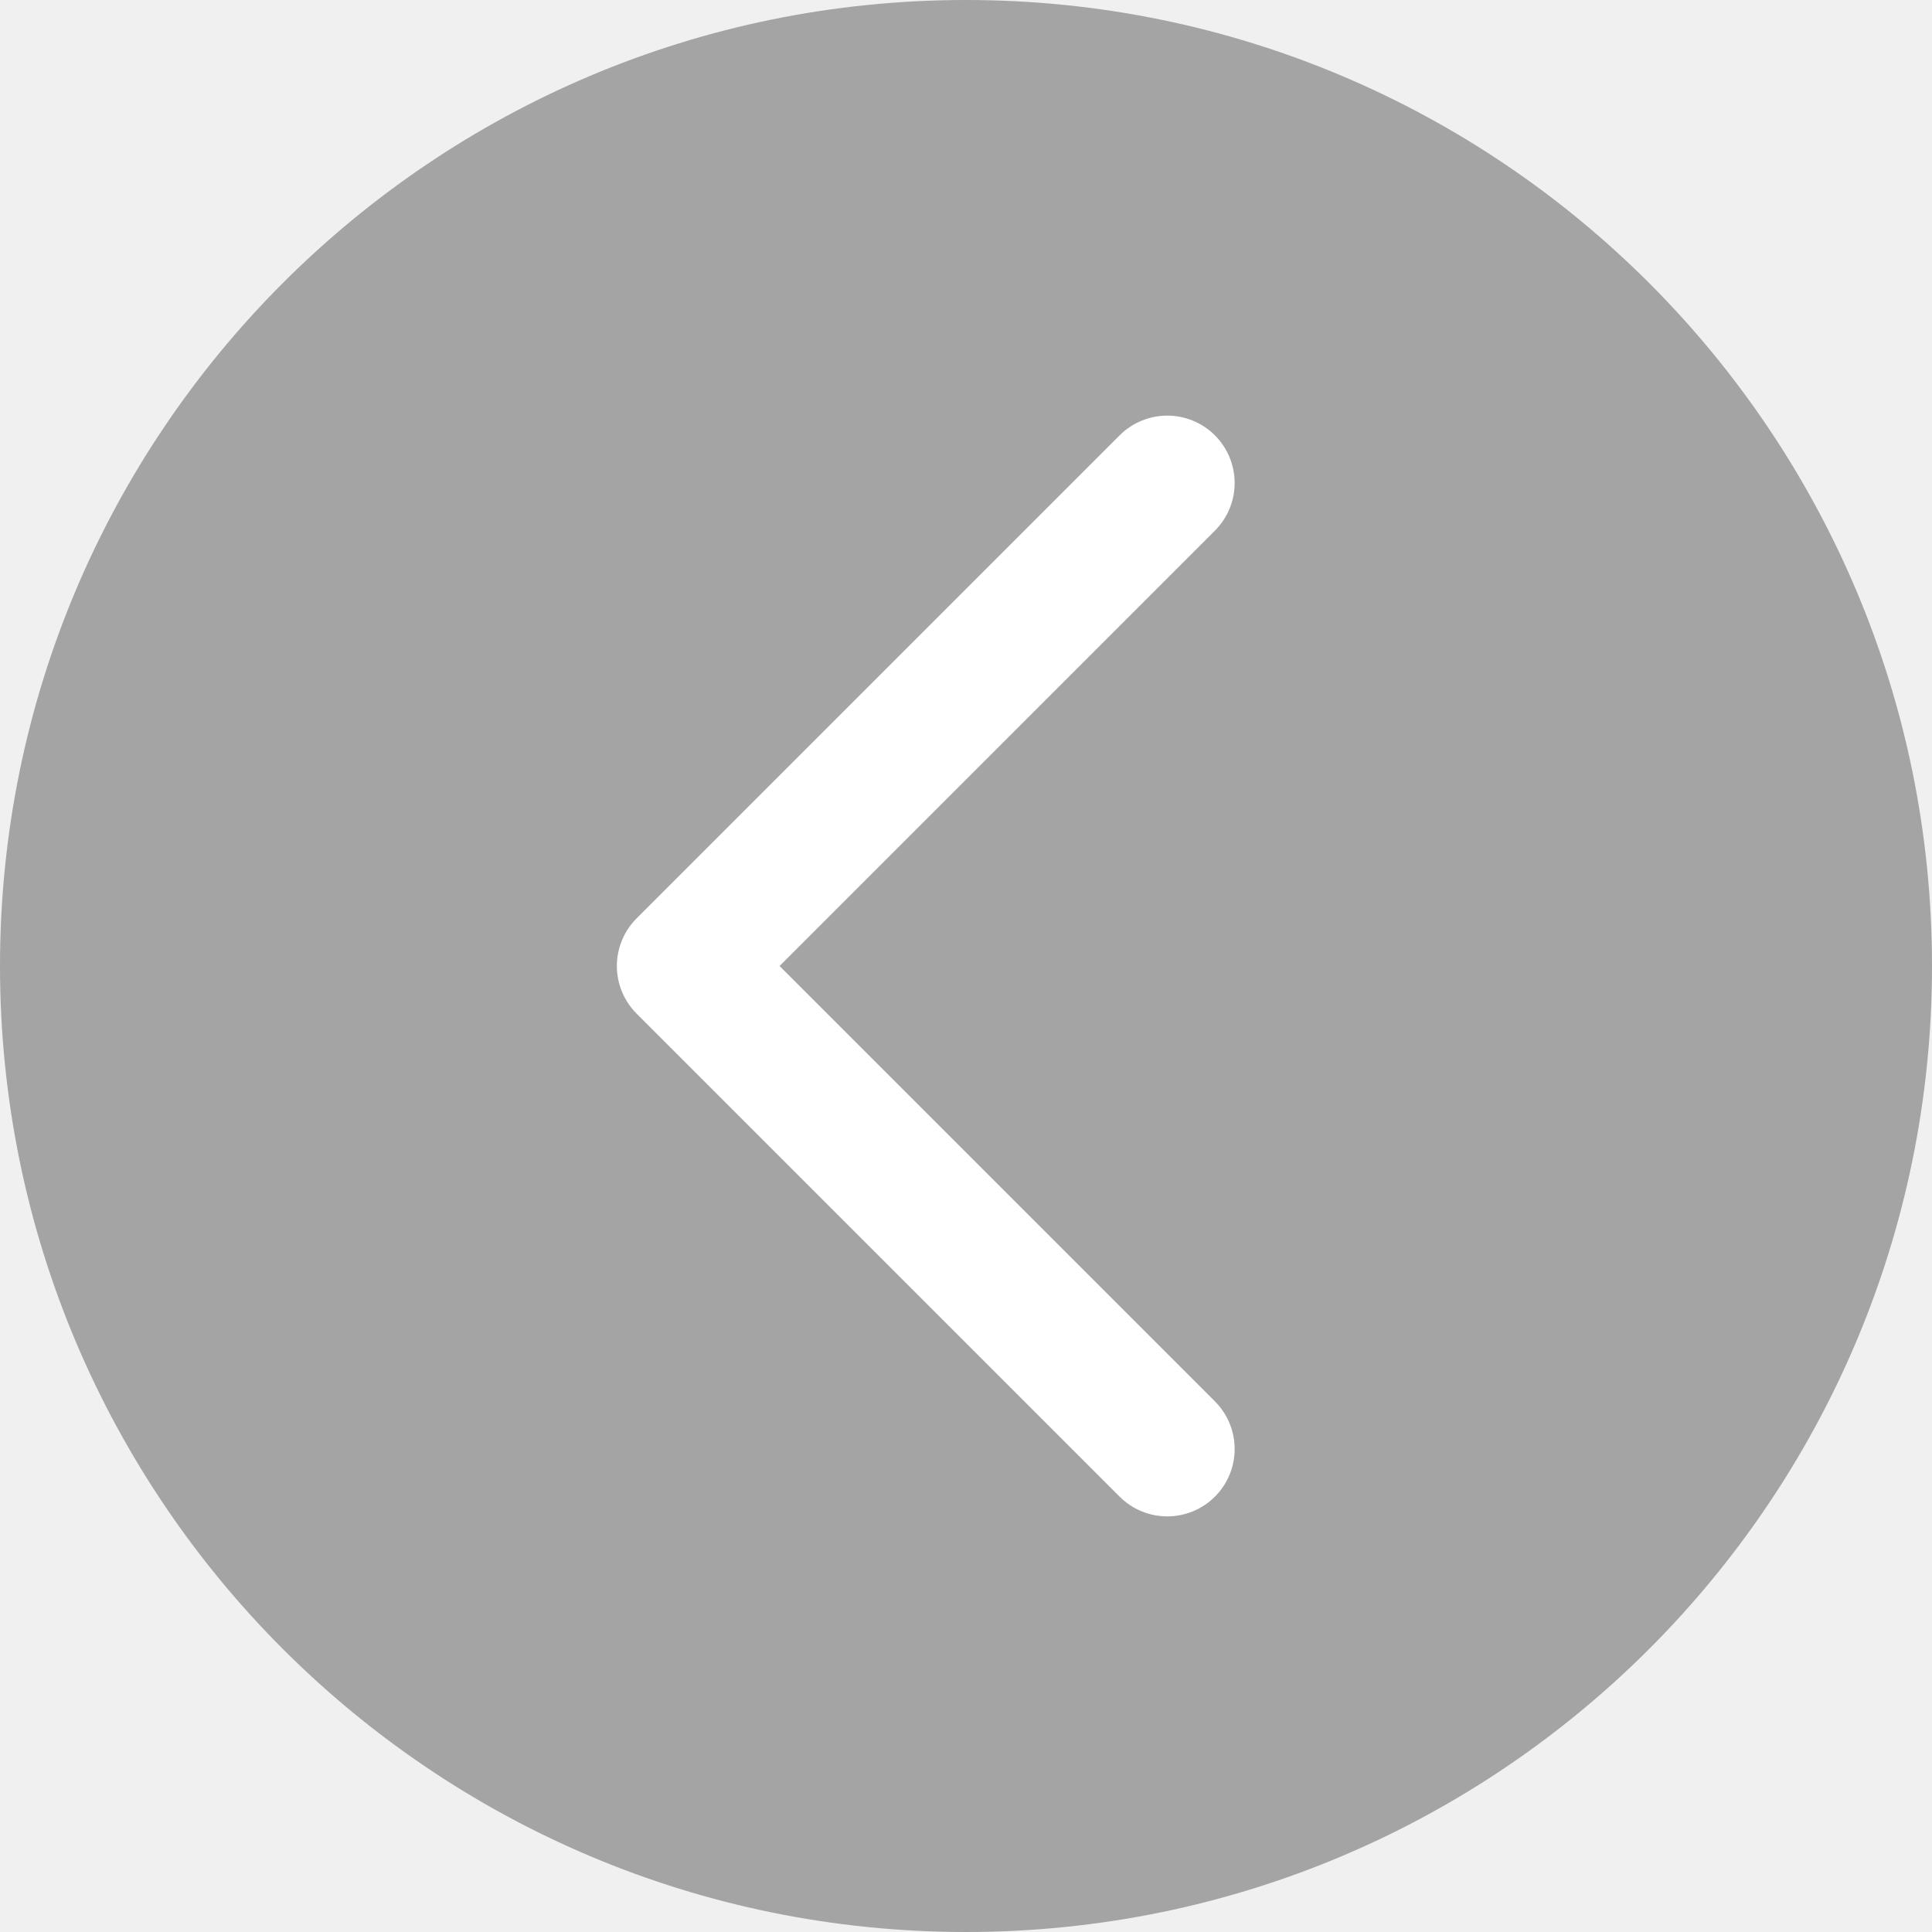
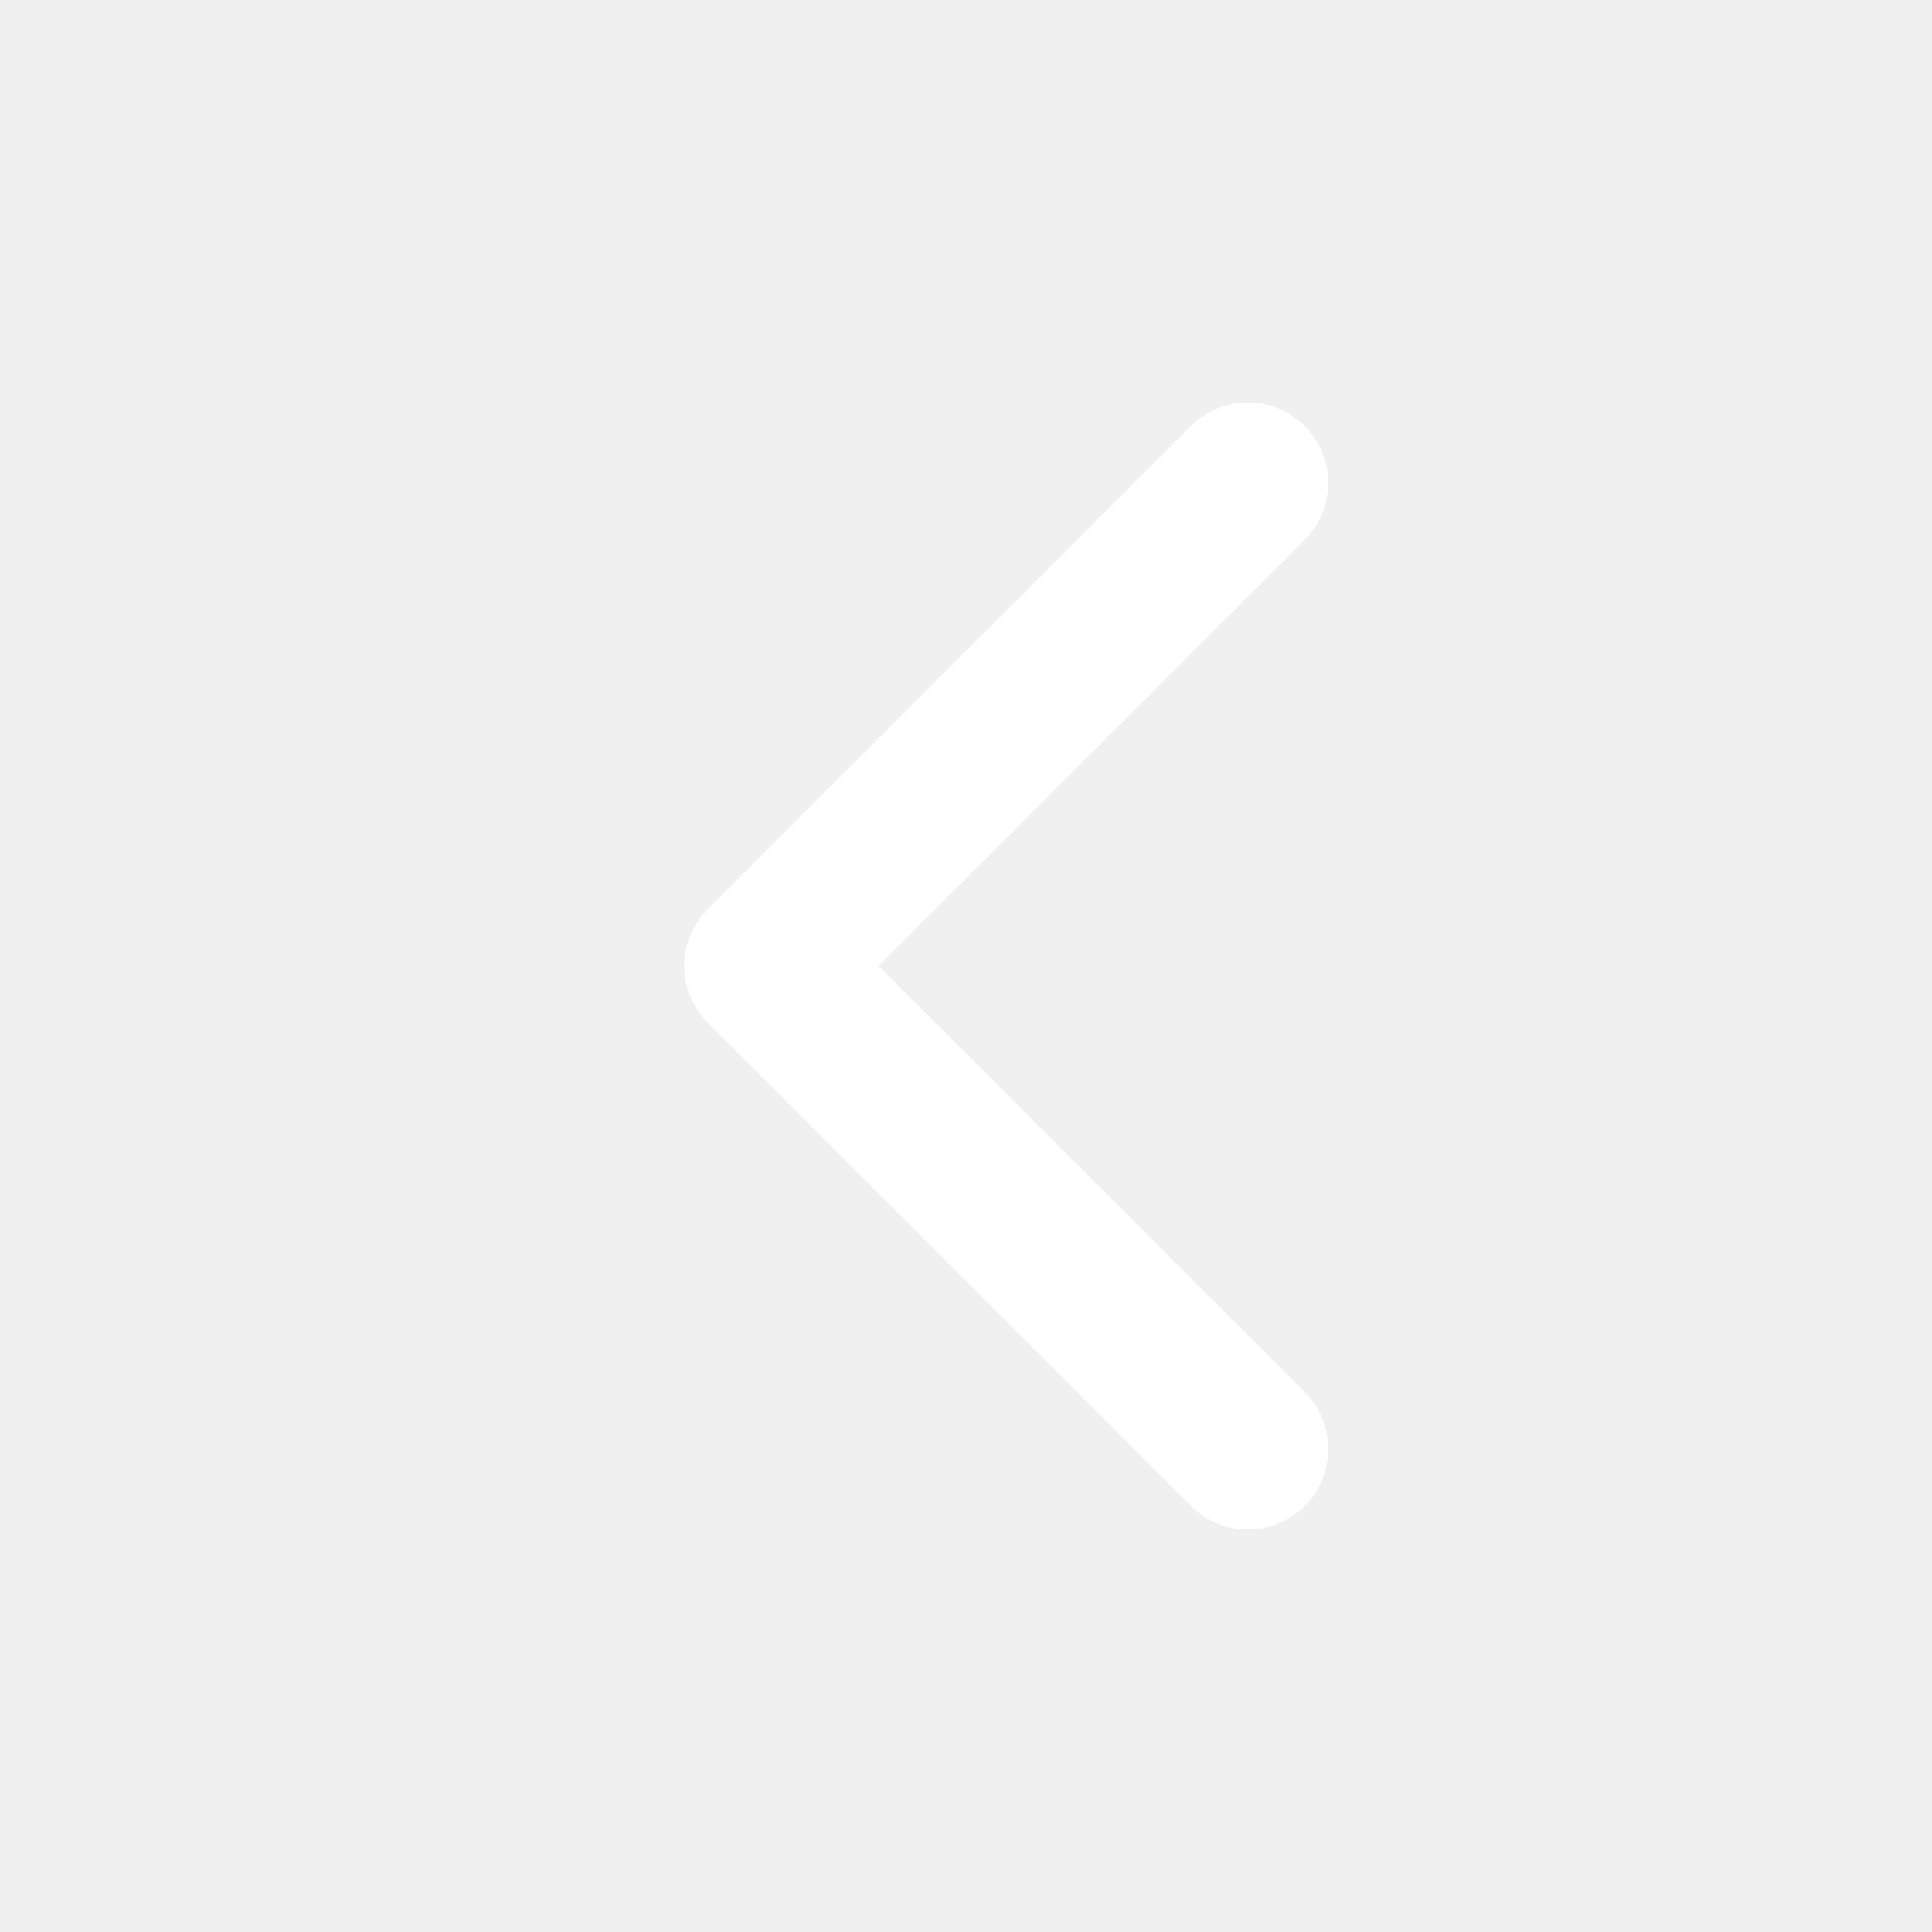
- <svg xmlns="http://www.w3.org/2000/svg" fill="none" version="1.1" width="86" height="86" viewBox="0 0 86 86">
+ <svg xmlns="http://www.w3.org/2000/svg" fill="none" version="1.1" width="48" height="48" viewBox="0 0 48 48">
  <defs>
-     <clipPath id="master_svg0_149_50059">
-       <rect x="0" y="0" width="86" height="86" rx="43" />
+     <clipPath id="master_svg0_292_29792">
+       <rect x="-2" y="-2" width="52" height="52" rx="0" />
    </clipPath>
  </defs>
-   <g clip-path="url(#master_svg0_149_50059)">
-     <rect x="0" y="0" width="86" height="86" rx="43" fill="#000000" fill-opacity="0.32" />
-     <g>
-       <path d="M54.08,23.621Q54.289,23.412,54.453,23.166Q54.617,22.921,54.73,22.648Q54.843,22.375,54.901,22.085Q54.958,21.795,54.958,21.5Q54.958,21.353,54.944,21.206Q54.93,21.059,54.901,20.915Q54.872,20.77,54.829,20.629Q54.786,20.488,54.73,20.352Q54.674,20.216,54.604,20.086Q54.535,19.956,54.453,19.834Q54.371,19.711,54.278,19.597Q54.184,19.483,54.08,19.379Q53.976,19.275,53.862,19.181Q53.748,19.088,53.625,19.006Q53.503,18.924,53.373,18.855Q53.243,18.785,53.107,18.729Q52.971,18.673,52.83,18.63Q52.689,18.587,52.544,18.558Q52.4,18.529,52.253,18.515Q52.106,18.501,51.959,18.501Q51.664,18.501,51.374,18.558Q51.084,18.616,50.811,18.729Q50.538,18.842,50.293,19.006Q50.047,19.17,49.838,19.379L49.838,19.379L28.338,40.879Q28.233,40.983,28.14,41.097Q28.046,41.211,27.965,41.333Q27.883,41.456,27.813,41.586Q27.744,41.716,27.687,41.852Q27.631,41.988,27.588,42.129Q27.545,42.27,27.517,42.415Q27.488,42.559,27.473,42.706Q27.459,42.853,27.459,43Q27.459,43.147,27.473,43.294Q27.488,43.441,27.517,43.585Q27.545,43.73,27.588,43.871Q27.631,44.012,27.687,44.148Q27.744,44.284,27.813,44.414Q27.883,44.544,27.965,44.667Q28.046,44.789,28.14,44.903Q28.233,45.017,28.338,45.121L49.838,66.621L49.838,66.621Q50.047,66.83,50.293,66.994Q50.538,67.158,50.811,67.271Q51.084,67.384,51.374,67.442Q51.664,67.499,51.959,67.499Q52.106,67.499,52.253,67.485Q52.4,67.471,52.544,67.442Q52.689,67.413,52.83,67.37Q52.971,67.327,53.107,67.271Q53.243,67.215,53.373,67.145Q53.503,67.076,53.625,66.994Q53.748,66.912,53.862,66.819Q53.976,66.725,54.08,66.621Q54.184,66.517,54.278,66.403Q54.371,66.289,54.453,66.166Q54.535,66.044,54.604,65.914Q54.674,65.784,54.73,65.648Q54.786,65.512,54.829,65.371Q54.872,65.23,54.901,65.085Q54.93,64.941,54.944,64.794Q54.958,64.647,54.958,64.5Q54.958,64.205,54.901,63.915Q54.843,63.625,54.73,63.352Q54.617,63.079,54.453,62.834Q54.289,62.588,54.08,62.379L54.08,62.379L34.702,43L54.08,23.621L54.08,23.621Z" fill-rule="evenodd" fill="#FFFFFF" fill-opacity="1" style="mix-blend-mode:passthrough" />
-     </g>
+   <g clip-path="url(#master_svg0_292_29792)">
+     <path d="M32.414,13.414Q32.553,13.275,32.663,13.111Q32.772,12.947,32.847,12.765Q32.923,12.583,32.961,12.39Q33,12.197,33,12Q33,11.902,32.99,11.804Q32.98,11.706,32.961,11.61Q32.942,11.514,32.913,11.42Q32.885,11.326,32.847,11.235Q32.81,11.144,32.763,11.057Q32.717,10.971,32.663,10.889Q32.608,10.807,32.546,10.731Q32.483,10.656,32.414,10.586Q32.344,10.517,32.269,10.454Q32.193,10.392,32.111,10.337Q32.029,10.283,31.943,10.237Q31.856,10.19,31.765,10.153Q31.674,10.115,31.58,10.087Q31.486,10.058,31.39,10.039Q31.294,10.02,31.196,10.01Q31.098,10,31,10Q30.803,10,30.61,10.039Q30.417,10.077,30.235,10.153Q30.053,10.228,29.889,10.337Q29.725,10.447,29.586,10.586L29.586,10.586L17.586,22.586Q17.446,22.725,17.337,22.889Q17.228,23.053,17.152,23.235Q17.077,23.417,17.038,23.61Q17,23.803,17,24Q17,24.197,17.038,24.39Q17.077,24.583,17.152,24.765Q17.228,24.947,17.337,25.111Q17.446,25.275,17.586,25.414L29.586,37.414L29.586,37.414Q29.725,37.553,29.889,37.663Q30.053,37.772,30.235,37.847Q30.417,37.923,30.61,37.961Q30.803,38,31,38Q31.098,38,31.196,37.99Q31.294,37.98,31.39,37.961Q31.486,37.942,31.58,37.913Q31.674,37.885,31.765,37.847Q31.856,37.81,31.943,37.763Q32.029,37.717,32.111,37.663Q32.193,37.608,32.269,37.546Q32.344,37.483,32.414,37.414Q32.483,37.344,32.546,37.269Q32.608,37.193,32.663,37.111Q32.717,37.029,32.763,36.943Q32.81,36.856,32.847,36.765Q32.885,36.674,32.913,36.58Q32.942,36.486,32.961,36.39Q32.98,36.294,32.99,36.196Q33,36.098,33,36Q33,35.803,32.961,35.61Q32.923,35.417,32.847,35.235Q32.772,35.053,32.663,34.889Q32.553,34.725,32.414,34.586L32.414,34.586L21.828,24L32.414,13.414L32.414,13.414Z" fill-rule="evenodd" fill="#FFFFFF" fill-opacity="1" style="mix-blend-mode:passthrough" />
  </g>
</svg>
